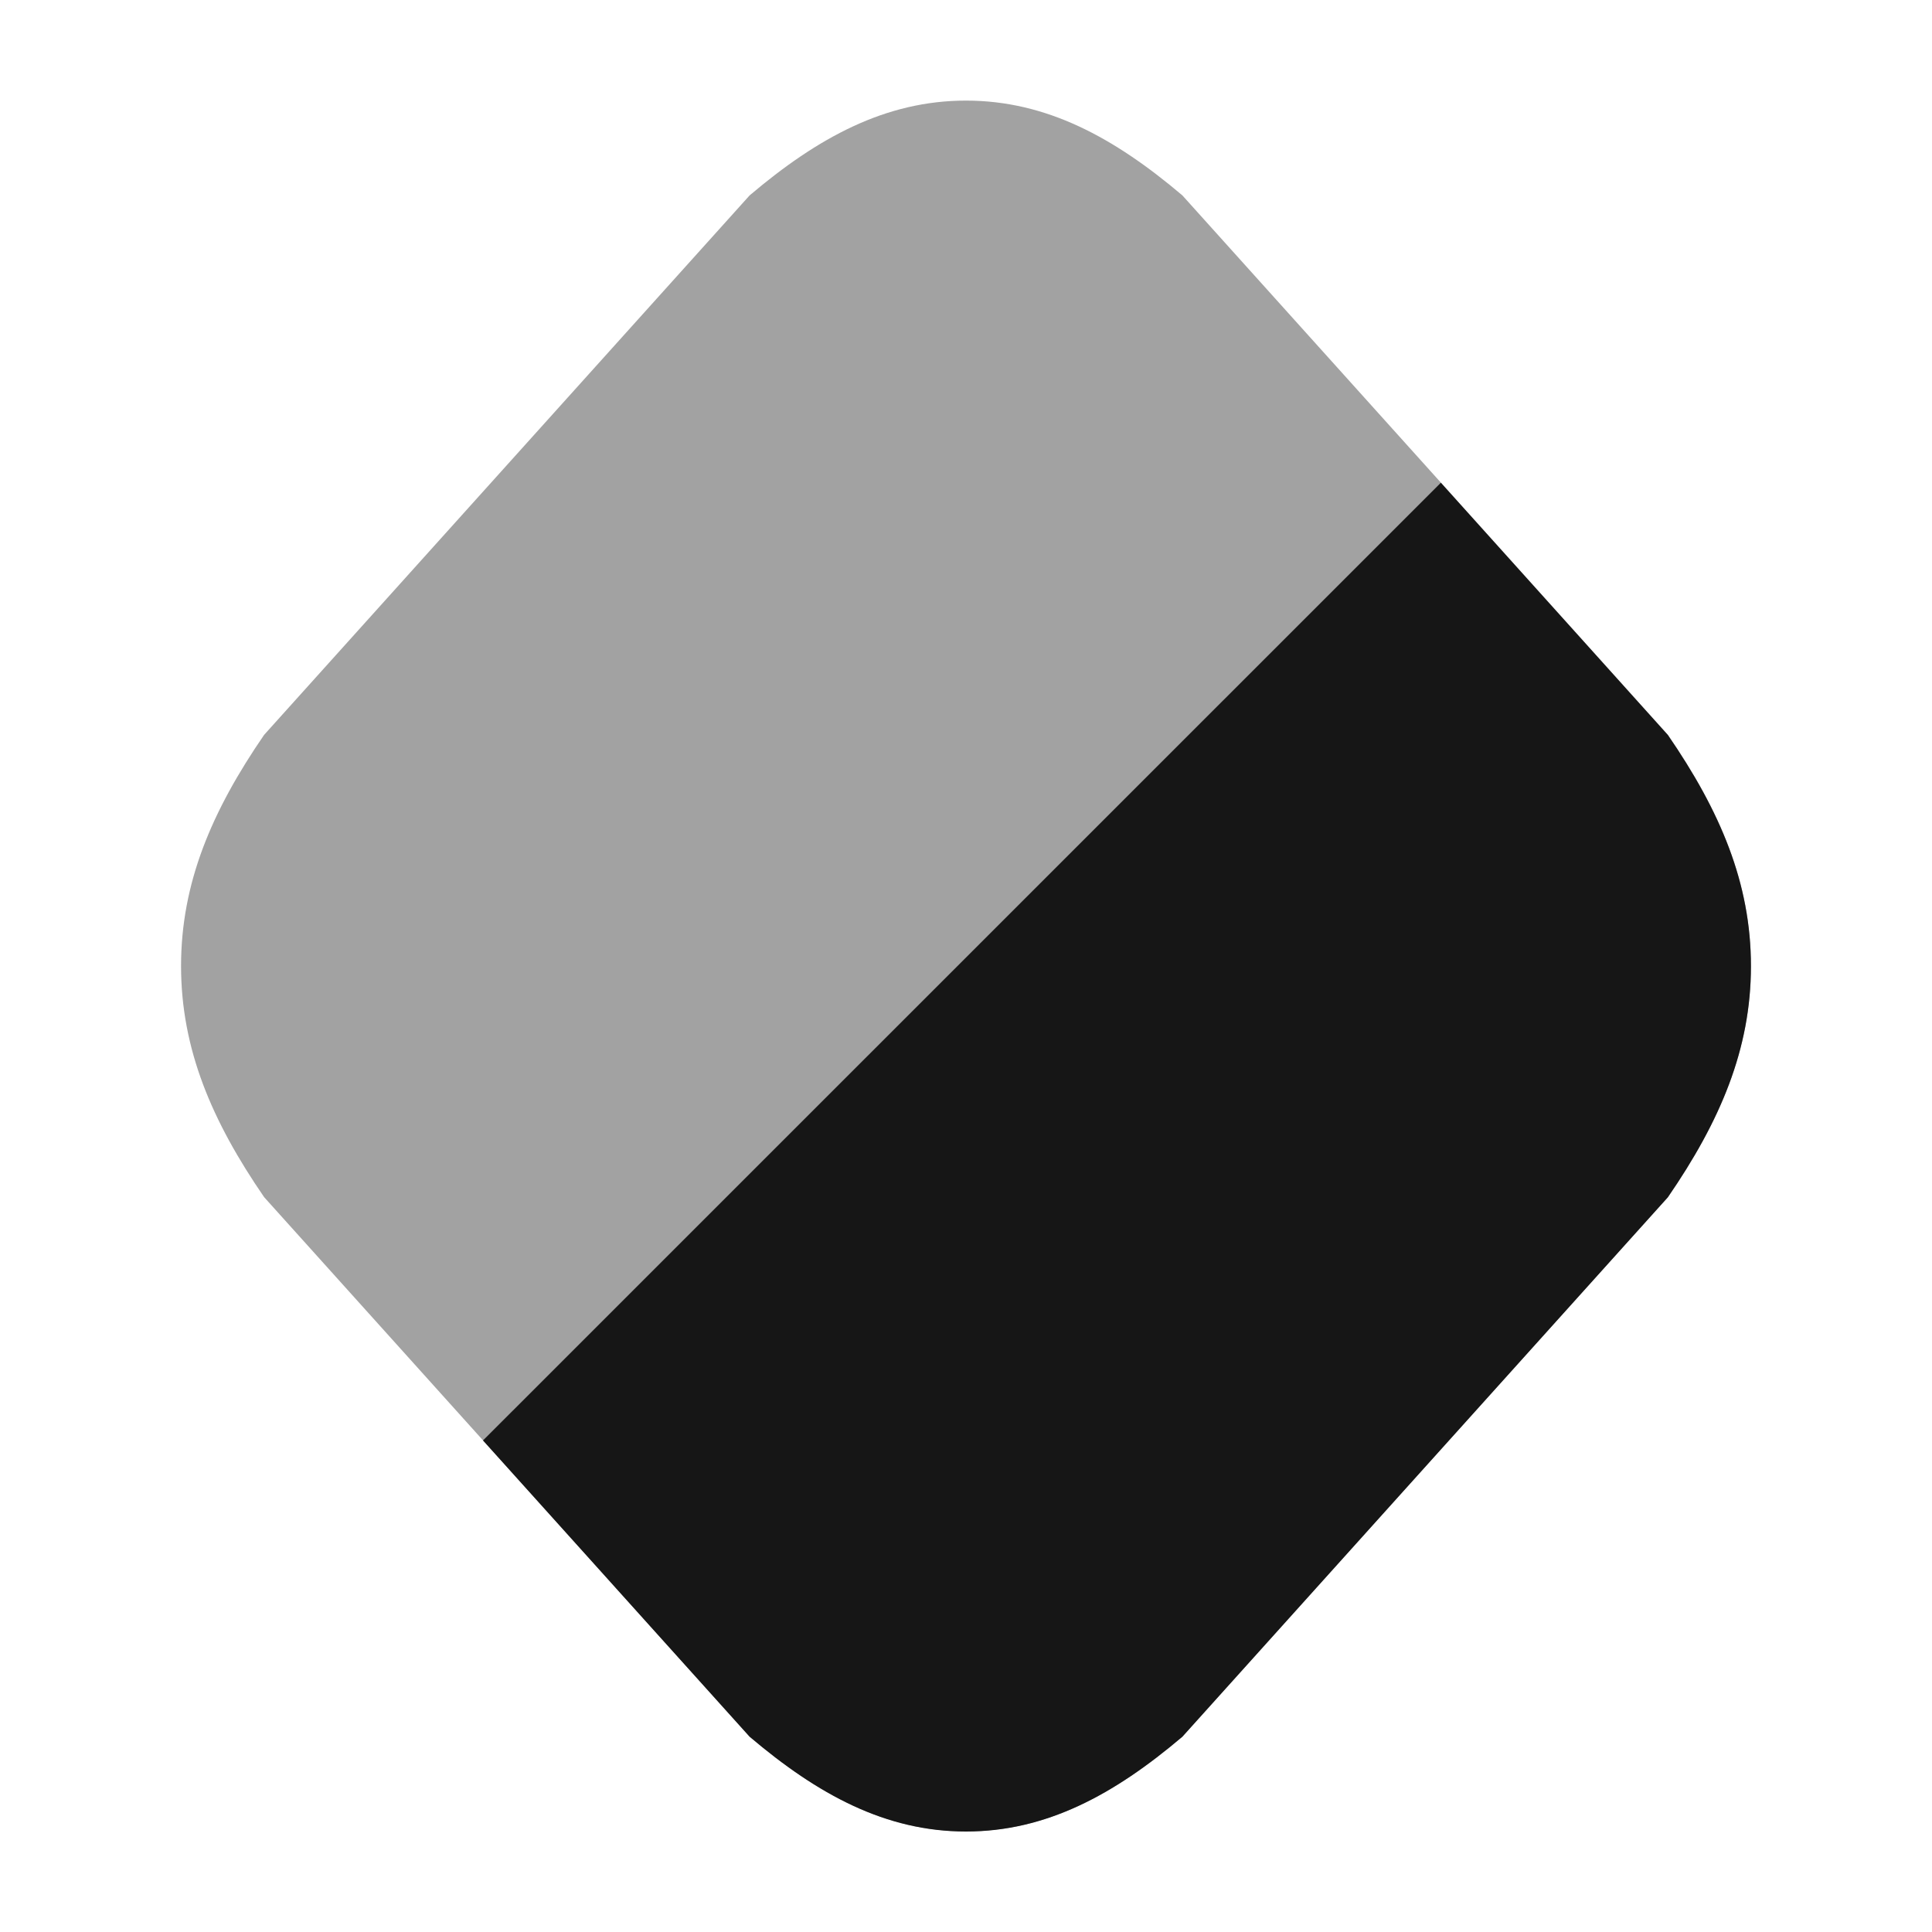
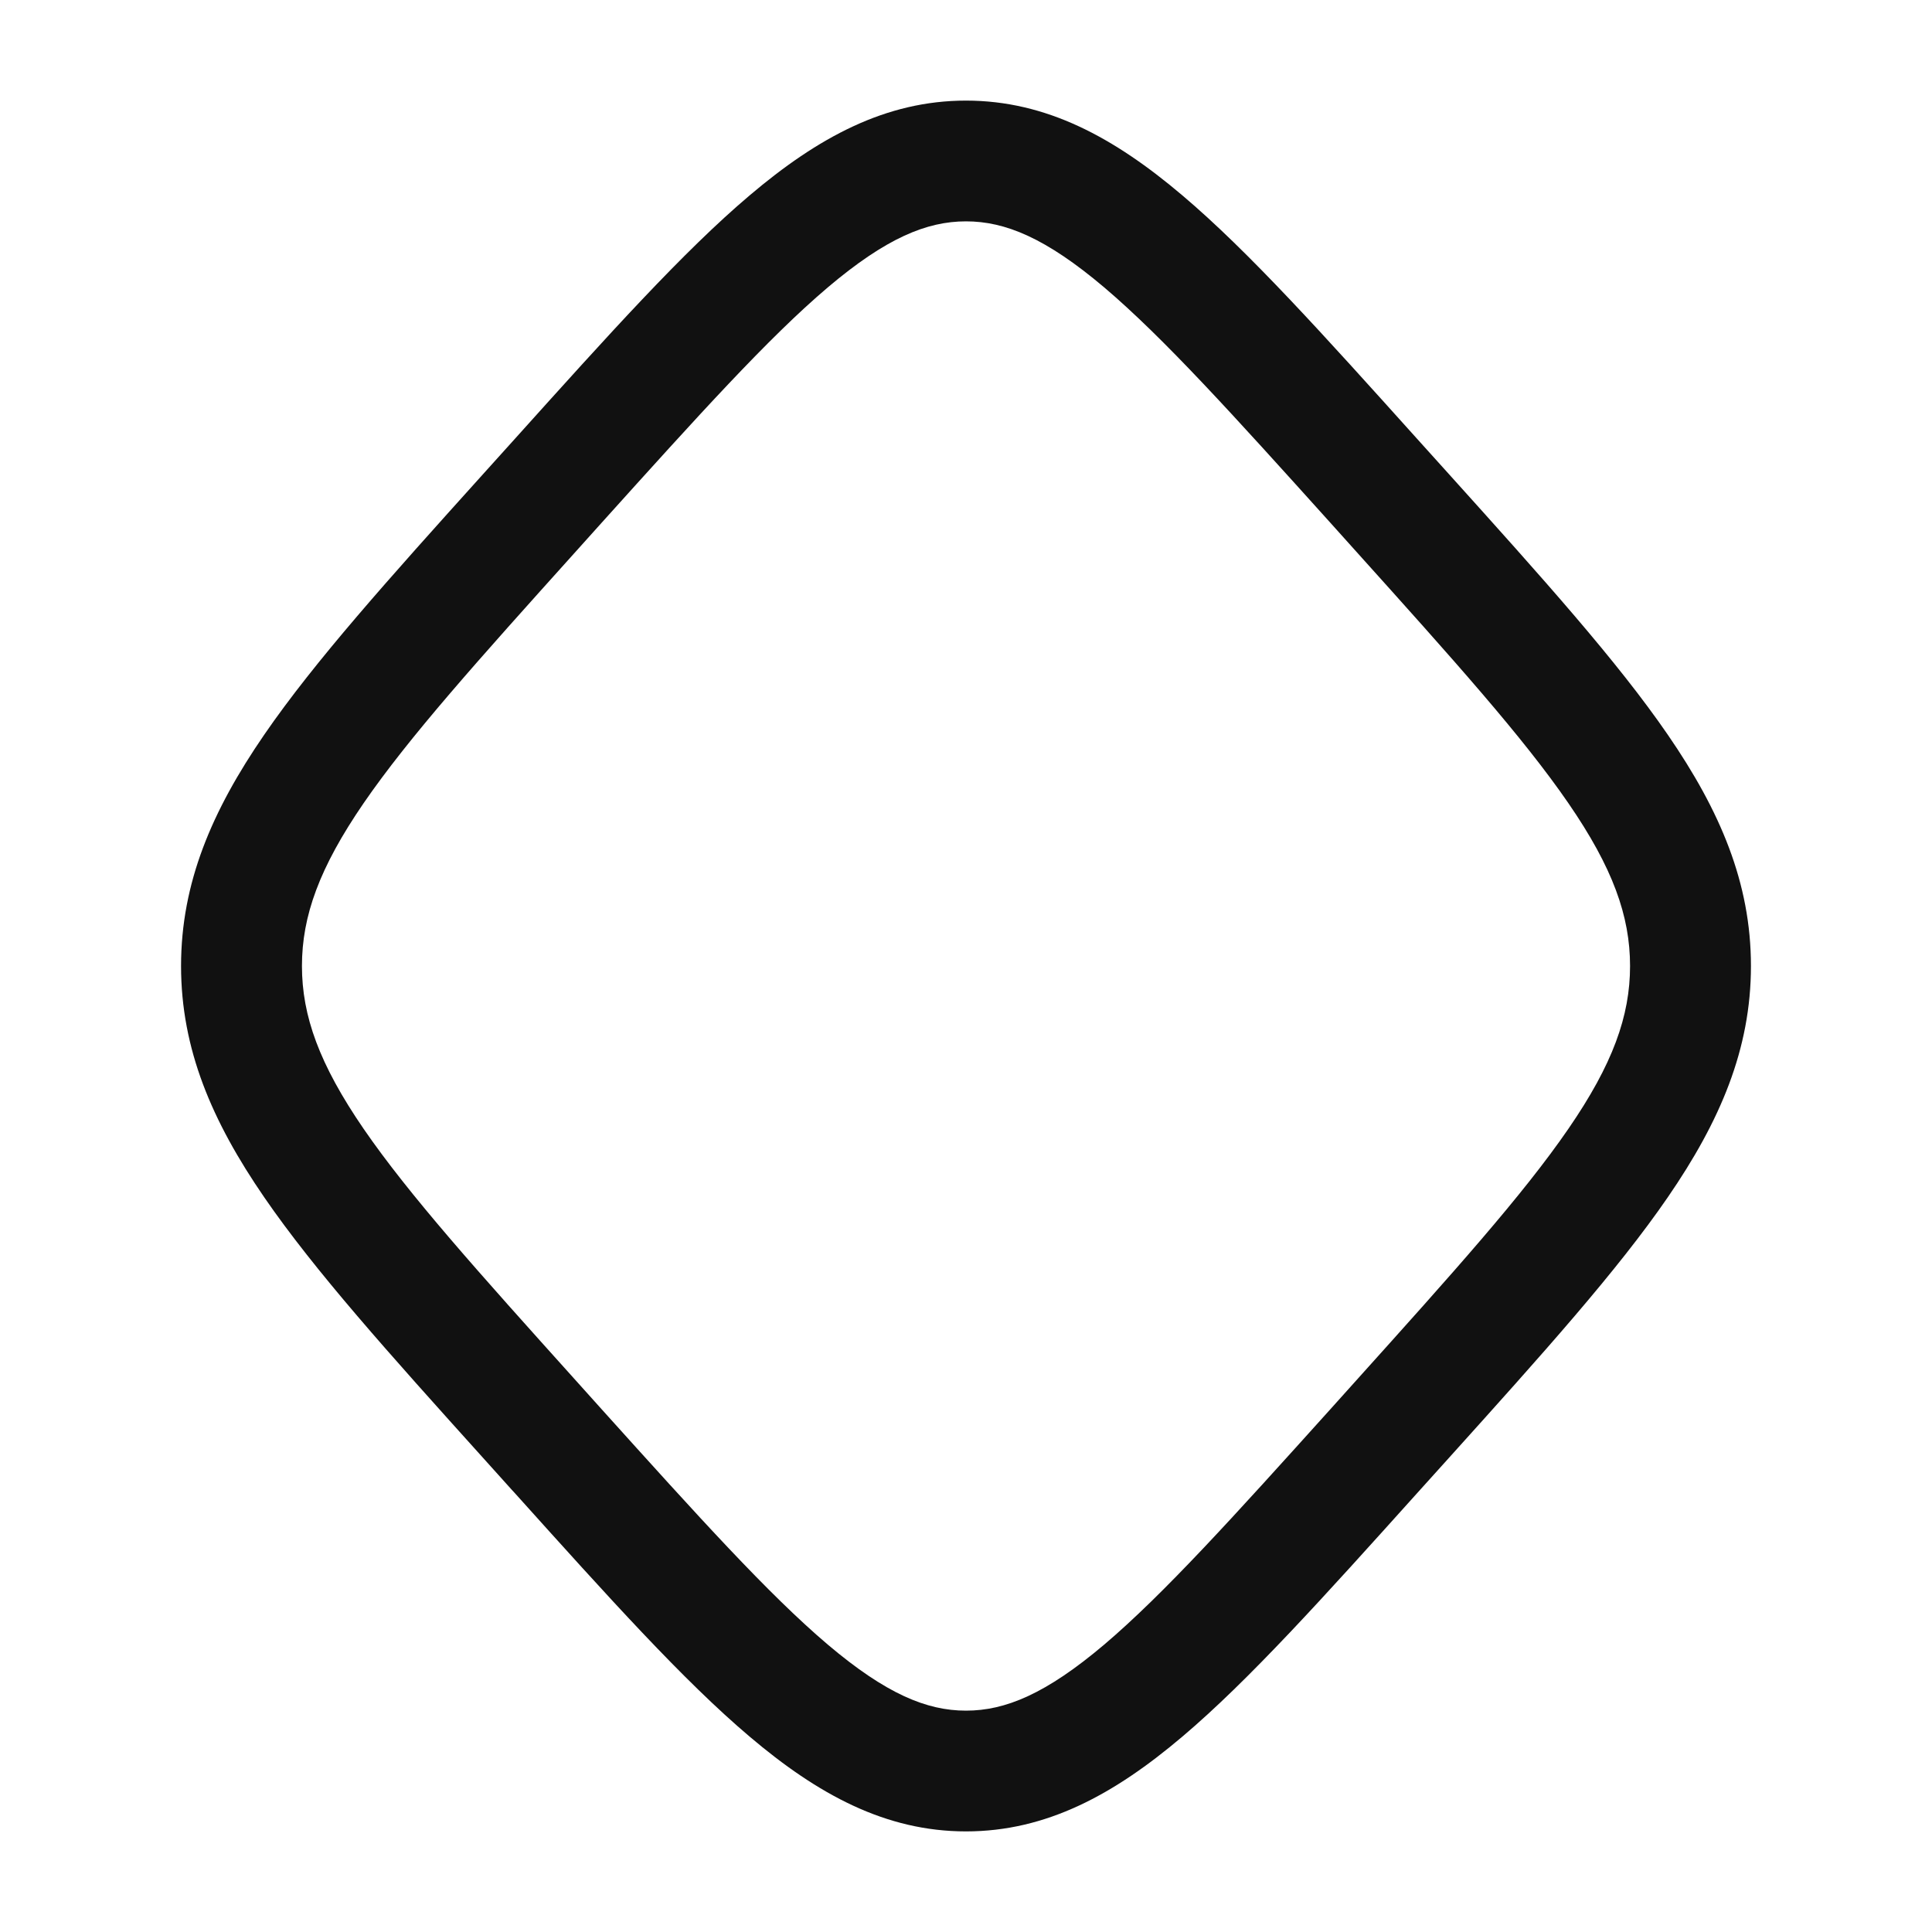
<svg xmlns="http://www.w3.org/2000/svg" width="14" height="14" viewBox="0 0 14 14" fill="none">
-   <path opacity="0.4" d="M5.432 1.416C5.926 0.997 6.417 0.729 7 0.729C7.583 0.729 8.074 0.997 8.568 1.416L12.086 5.325C12.464 5.875 12.688 6.397 12.688 7C12.688 7.603 12.464 8.125 12.086 8.675L8.568 12.584C8.074 13.003 7.583 13.271 7 13.271C6.417 13.271 5.926 13.003 5.432 12.584L1.914 8.675C1.536 8.125 1.312 7.603 1.312 7C1.312 6.397 1.536 5.875 1.914 5.325L5.432 1.416Z" fill="#161616" />
-   <path d="M12.086 5.326C12.464 5.876 12.688 6.398 12.688 7.001C12.688 7.604 12.464 8.126 12.086 8.676L8.568 12.585C8.074 13.004 7.583 13.272 7 13.272C6.417 13.272 5.926 13.004 5.432 12.585L3.5 10.438L10.441 3.498L12.086 5.326Z" fill="#161616" />
+   <path fill-rule="evenodd" clip-rule="evenodd" d="M5.998 2.083C5.568 2.448 5.066 3.004 4.358 3.79L4.173 3.996C3.466 4.782 2.965 5.34 2.635 5.82C2.314 6.288 2.188 6.638 2.188 7C2.188 7.362 2.314 7.712 2.635 8.18C2.965 8.66 3.466 9.218 4.173 10.004L4.358 10.21C5.066 10.996 5.568 11.552 5.998 11.917C6.421 12.275 6.715 12.396 7 12.396C7.285 12.396 7.579 12.275 8.002 11.917C8.432 11.552 8.934 10.996 9.642 10.21L9.827 10.004C10.534 9.218 11.035 8.66 11.365 8.18C11.687 7.712 11.812 7.362 11.812 7C11.812 6.638 11.687 6.288 11.365 5.82C11.035 5.34 10.534 4.782 9.827 3.996L9.642 3.79C8.934 3.004 8.432 2.448 8.002 2.083C7.579 1.725 7.285 1.604 7 1.604C6.715 1.604 6.421 1.725 5.998 2.083ZM5.432 1.416C5.926 0.997 6.417 0.729 7 0.729C7.583 0.729 8.074 0.997 8.568 1.416C9.049 1.823 9.589 2.424 10.269 3.18L10.498 3.434C11.18 4.191 11.72 4.792 12.086 5.325C12.464 5.875 12.688 6.397 12.688 7C12.688 7.603 12.464 8.125 12.086 8.675C11.72 9.208 11.18 9.809 10.498 10.566L10.269 10.82C9.589 11.576 9.049 12.177 8.568 12.584C8.074 13.003 7.583 13.271 7 13.271C6.417 13.271 5.926 13.003 5.432 12.584C4.951 12.177 4.411 11.576 3.731 10.82L3.708 10.795L3.502 10.566C2.82 9.809 2.28 9.208 1.914 8.675C1.536 8.125 1.312 7.603 1.312 7C1.312 6.397 1.536 5.875 1.914 5.325C2.28 4.792 2.82 4.191 3.502 3.434L3.731 3.18C4.411 2.424 4.951 1.823 5.432 1.416Z" fill="#111111" />
</svg>
